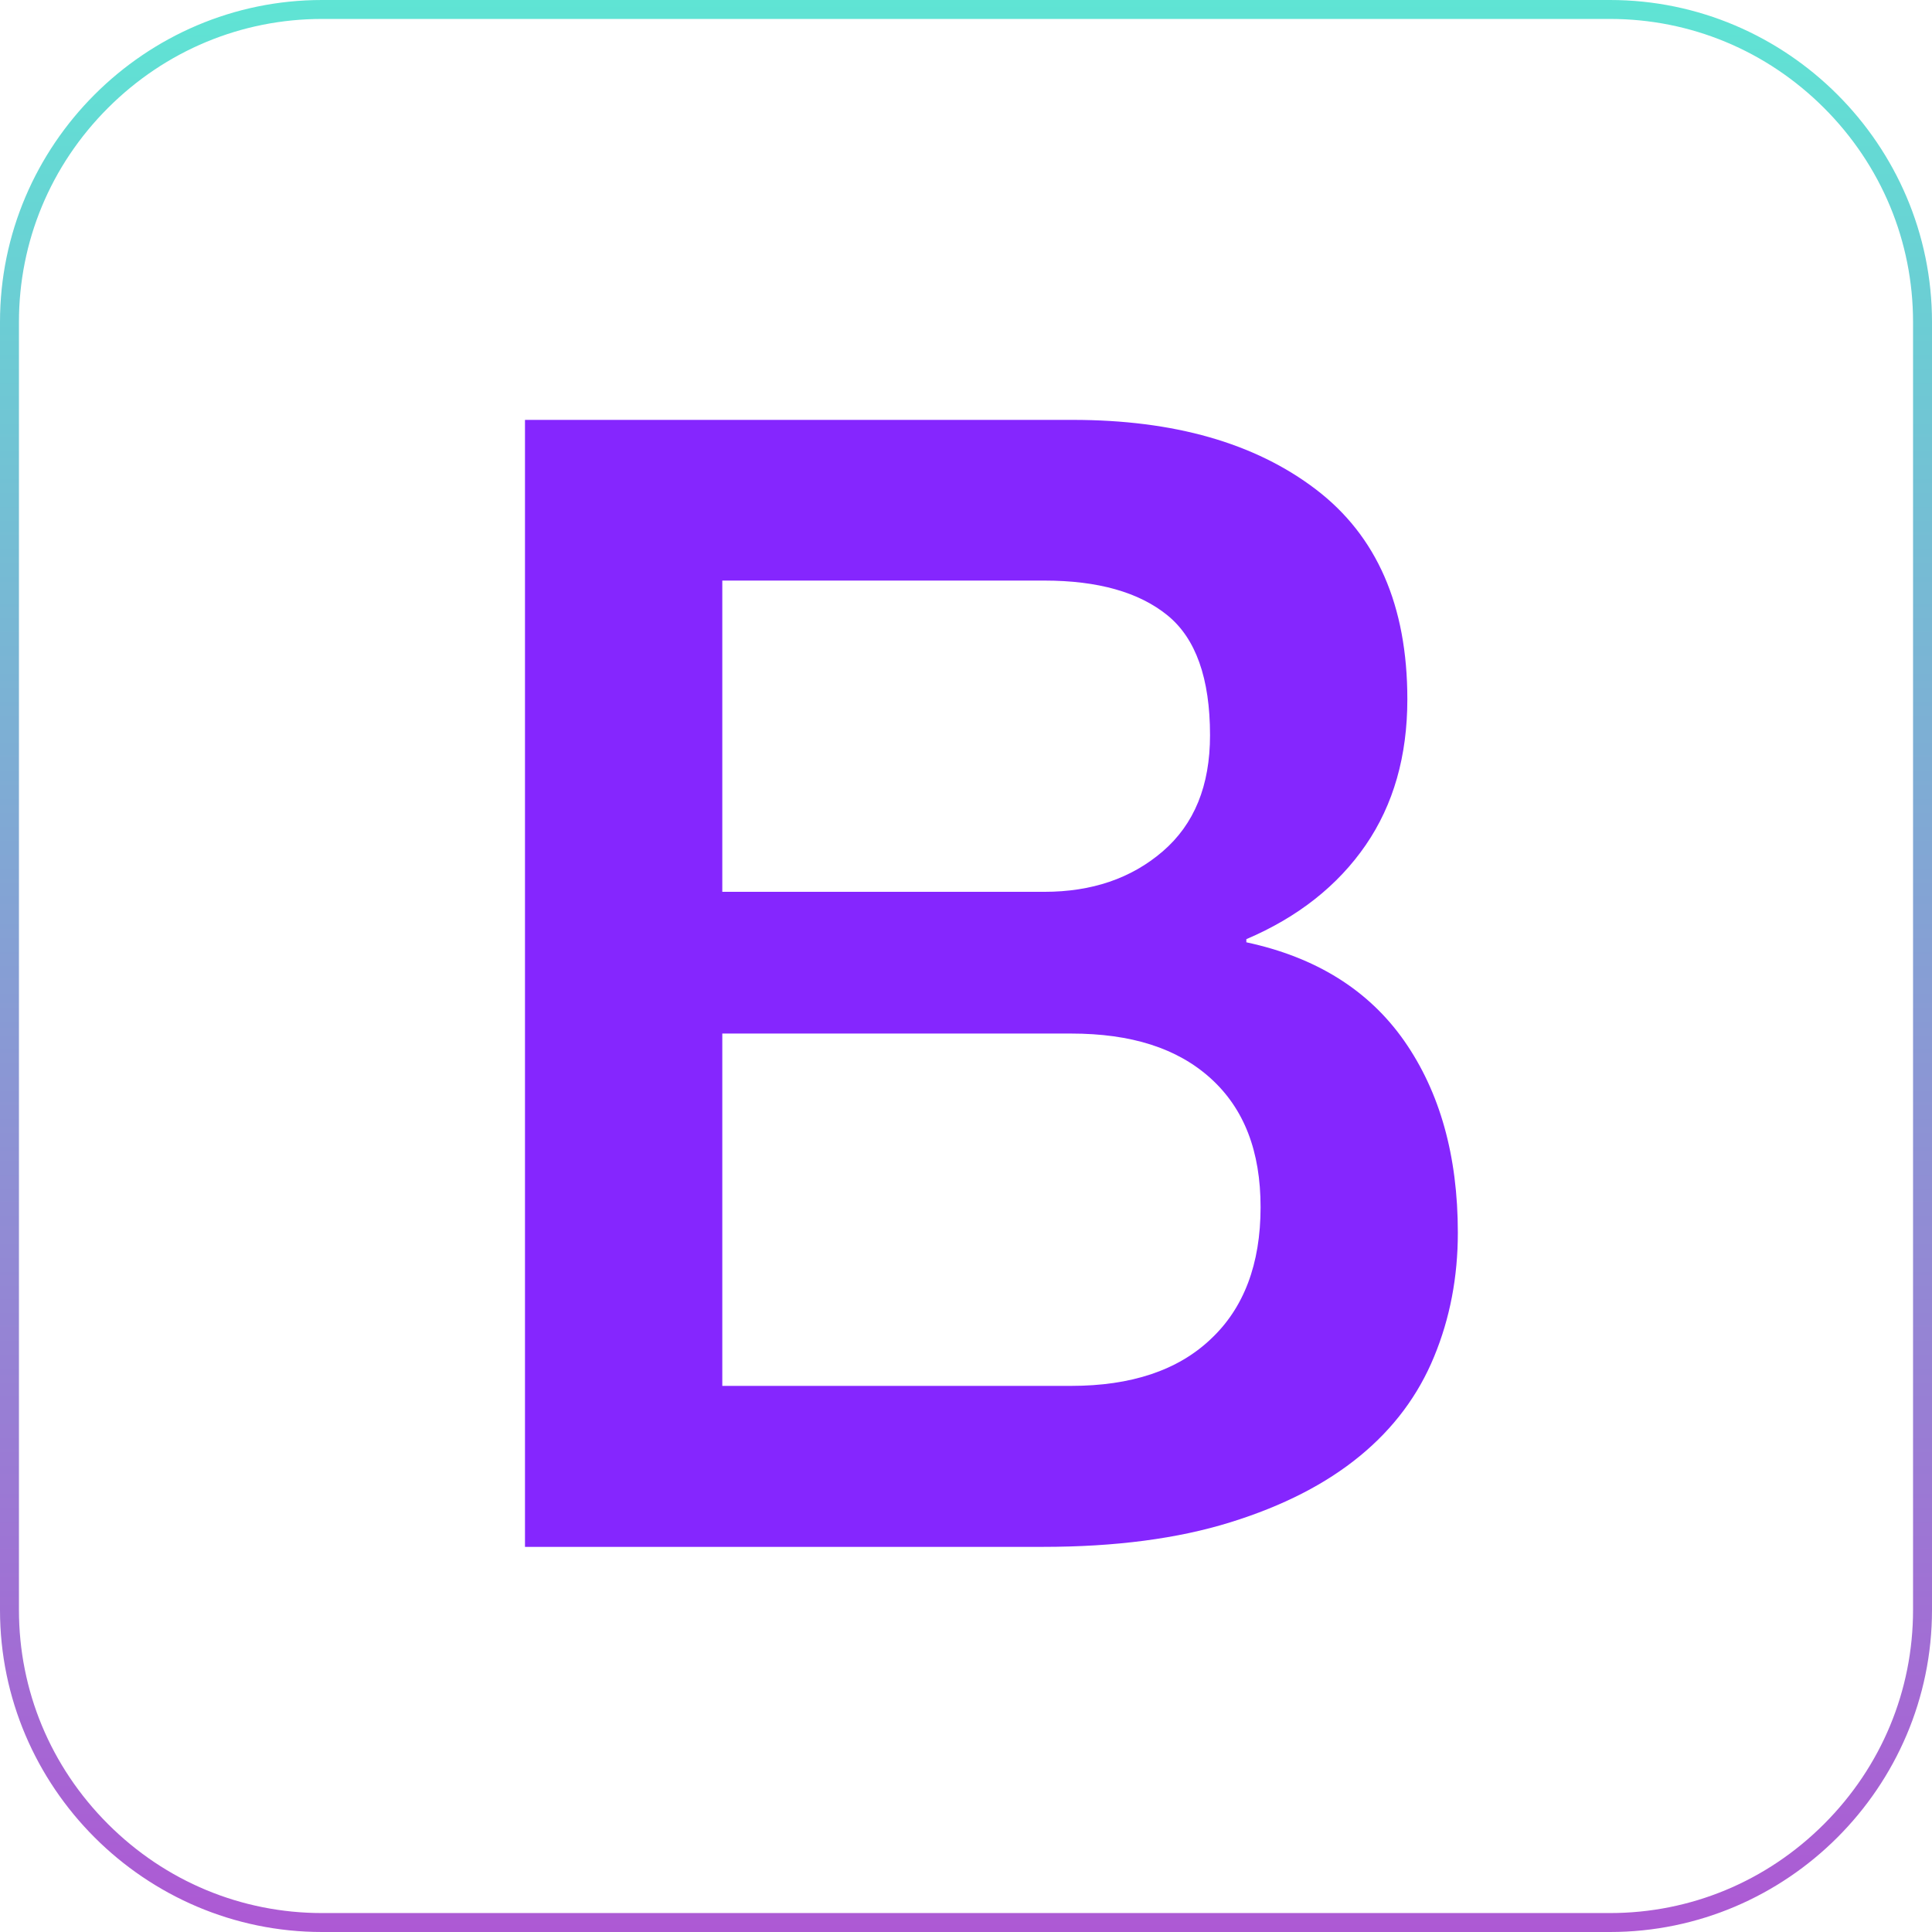
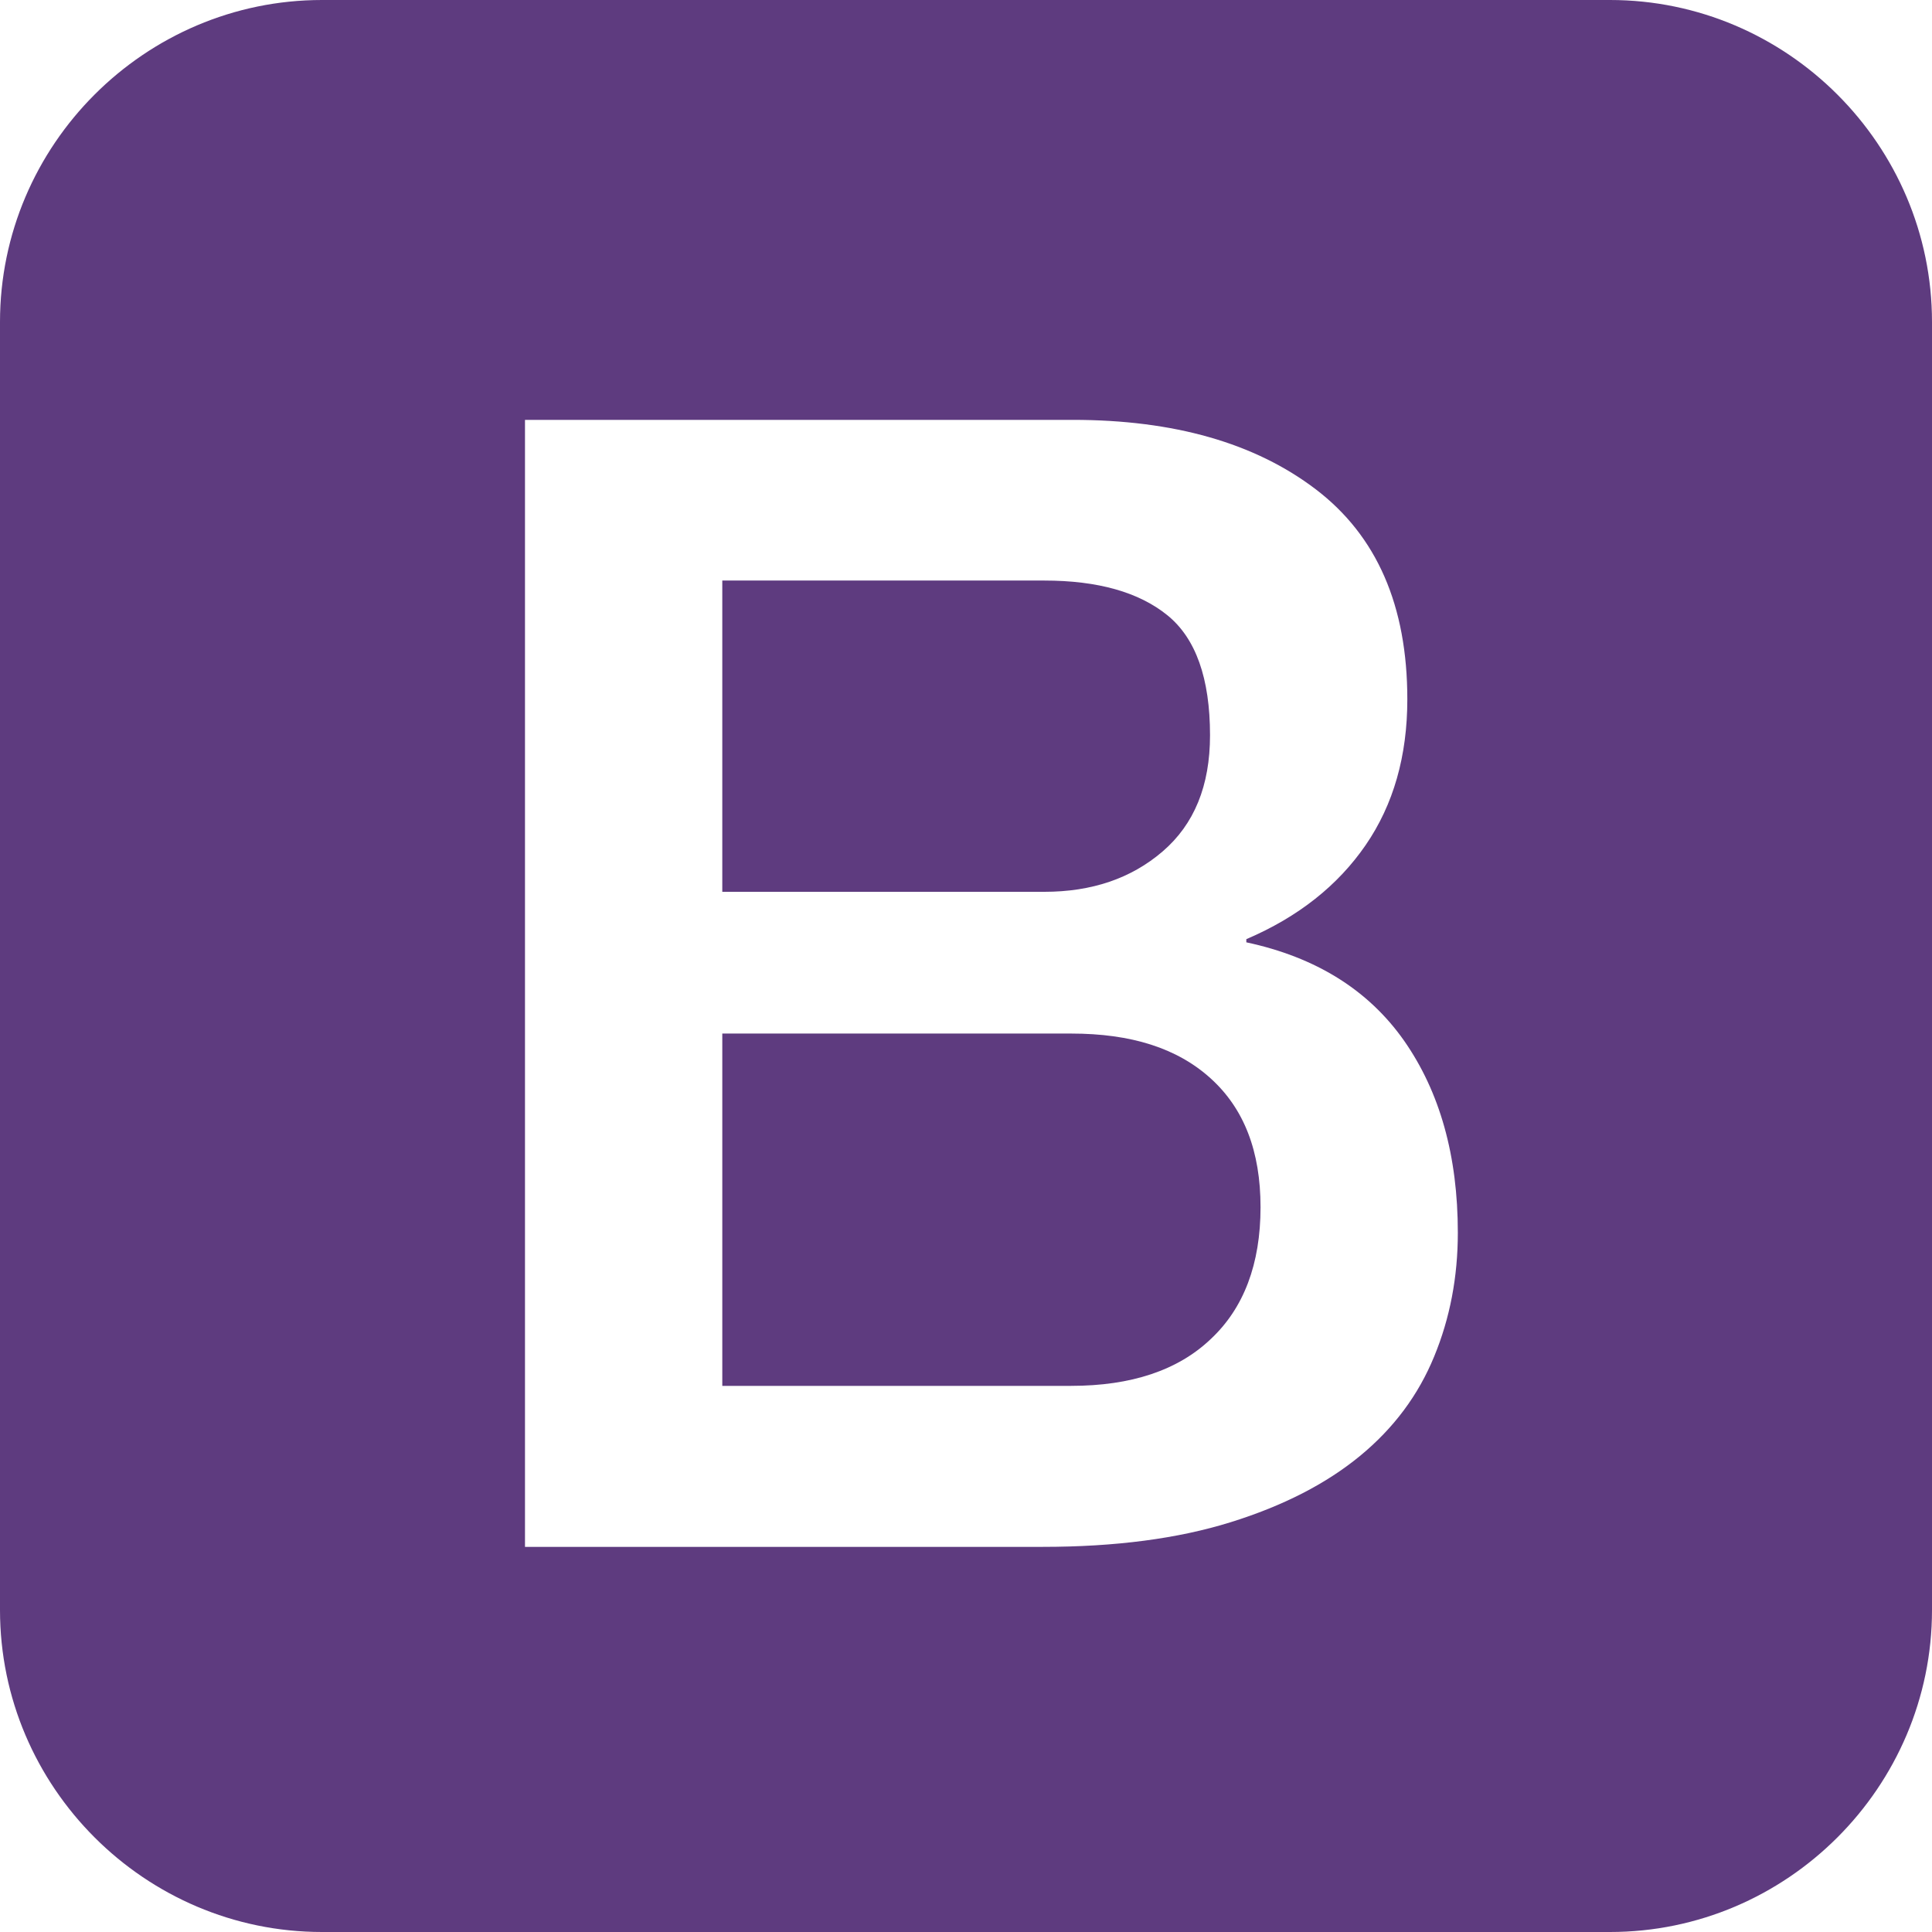
- <svg xmlns="http://www.w3.org/2000/svg" viewBox="5.5 797.5 175 175" id="Bootstrap">
-   <g fill="#d8a353" class="color000000 svgShape">
-     <linearGradient id="a" x1="-64.999" x2="-64.999" y1="1381.5" y2="1206.5" gradientTransform="translate(158 -409)" gradientUnits="userSpaceOnUse">
-       <stop offset="0" stop-color="#ad59d4" class="stopColor3bb1dc svgShape" />
-       <stop offset="1" stop-color="#5fe4d4" class="stopColor60f0ff svgShape" />
-     </linearGradient>
-     <path fill="url(#a)" d="M151.333 799.216c7.292 0 14.183 2.861 19.388 8.062 5.204 5.205 8.062 12.097 8.062 19.389v116.666c0 7.292-2.859 14.184-8.062 19.387-5.205 5.205-12.097 8.064-19.388 8.064H34.667c-7.292 0-14.183-2.859-19.387-8.064-5.205-5.203-8.064-12.095-8.064-19.387V826.667c0-7.292 2.859-14.184 8.064-19.389 5.205-5.201 12.096-8.062 19.387-8.062h116.666m0-1.716H34.667C18.625 797.5 5.5 810.625 5.5 826.667v116.666c0 16.042 13.125 29.167 29.167 29.167h116.666c16.042 0 29.167-13.125 29.167-29.167V826.667c0-16.042-13.125-29.167-29.167-29.167z" />
-     <path fill="#8526fe" d="M53.053 835.533h49.612c9.149 0 16.499 2.085 22.019 6.289 5.52 4.203 8.293 10.521 8.293 19.015 0 5.147-1.258 9.552-3.773 13.212-2.518 3.659-6.119 6.521-10.811 8.521v.283c6.293 1.346 11.066 4.318 14.297 8.923 3.231 4.633 4.861 10.408 4.861 17.387 0 4.003-.715 7.75-2.145 11.209-1.43 3.487-3.661 6.493-6.721 9.006-3.06 2.517-6.947 4.521-11.724 6.006-4.774 1.488-10.438 2.231-17.013 2.231H53.053V835.533zm17.872 42.748h29.167c4.29 0 7.863-1.201 10.723-3.66 2.86-2.459 4.289-5.948 4.289-10.525 0-5.146-1.287-8.775-3.858-10.862-2.573-2.089-6.291-3.146-11.152-3.146H70.925v28.193zm0 44.752h31.597c5.435 0 9.666-1.404 12.642-4.234 3.001-2.802 4.519-6.806 4.519-11.953 0-5.061-1.488-8.921-4.519-11.667-3.031-2.744-7.207-4.06-12.642-4.06H70.925v31.914z" class="color3bb1dc svgShape" />
+ <svg xmlns="http://www.w3.org/2000/svg" id="Capa_1" enable-background="new 0 0 512 512" height="512" viewBox="0 0 512 512" width="512">
+   <g fill="#5e3b7f">
+     <path d="m320.837 285.783c-8.868-8.031-21.082-11.88-36.978-11.88h-92.444v93.365h92.444c15.895 0 28.277-4.099 36.978-12.382 8.784-8.199 13.218-19.911 13.218-34.97 0-14.808-4.35-26.102-13.218-34.133z" />
+     <path d="m308.12 225.631c8.366-7.195 12.549-17.401 12.549-30.787 0-15.059-3.765-25.684-11.294-31.791s-18.405-9.202-32.628-9.202h-85.333v82.489h85.333c12.55 0 23.007-3.514 31.373-10.709z" />
+     <path d="m426.667 0h-341.334c-46.933 0-85.333 38.4-85.333 85.333v341.333c0 46.934 38.4 85.334 85.333 85.334h341.333c46.934 0 85.334-38.4 85.334-85.333v-341.334c0-46.933-38.4-85.333-85.333-85.333zm-46.599 359.488c-4.183 10.206-10.708 18.991-19.66 26.353-8.951 7.362-20.329 13.218-34.3 17.569-13.971 4.35-30.536 6.525-49.778 6.525h-137.203v-298.667h145.15c26.771 0 48.272 6.107 64.418 18.405s24.261 30.787 24.261 55.634c0 15.059-3.681 27.942-11.043 38.651s-17.903 19.075-31.624 24.931v.837c18.405 3.932 32.377 12.633 41.83 26.102 9.453 13.553 14.222 30.452 14.222 50.865.001 11.712-2.09 22.672-6.273 32.795z" />
  </g>
</svg>
